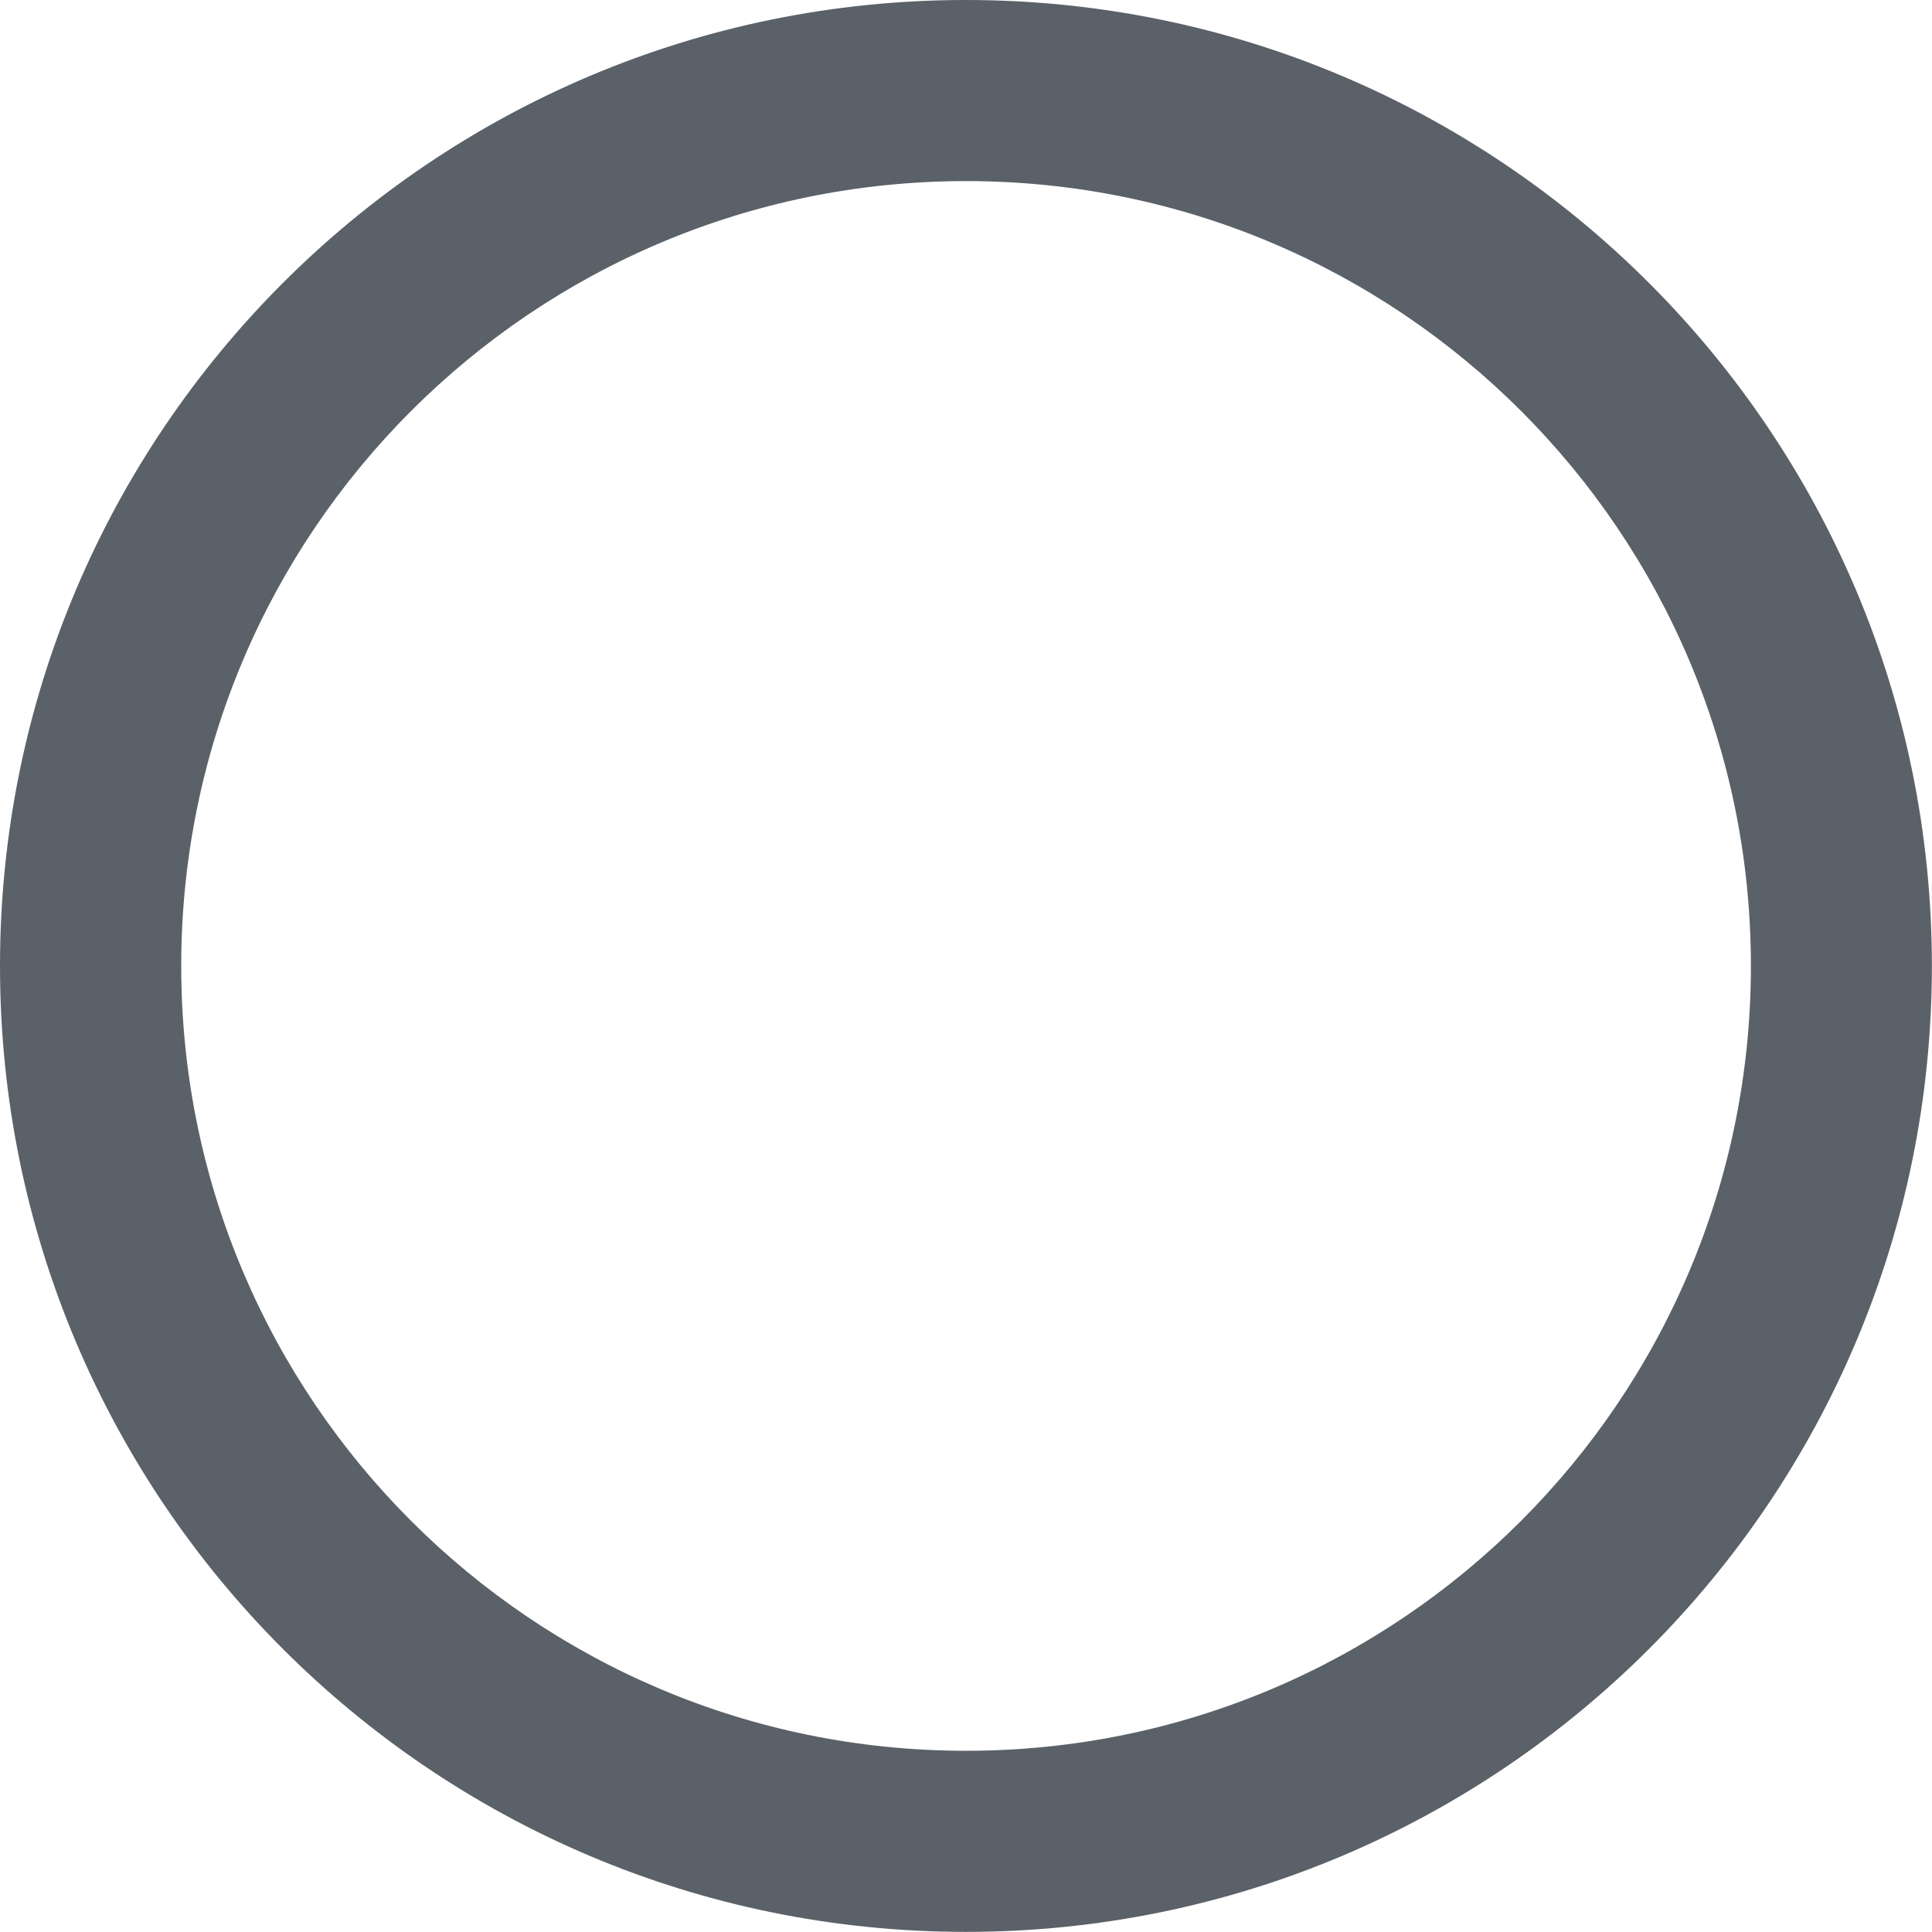
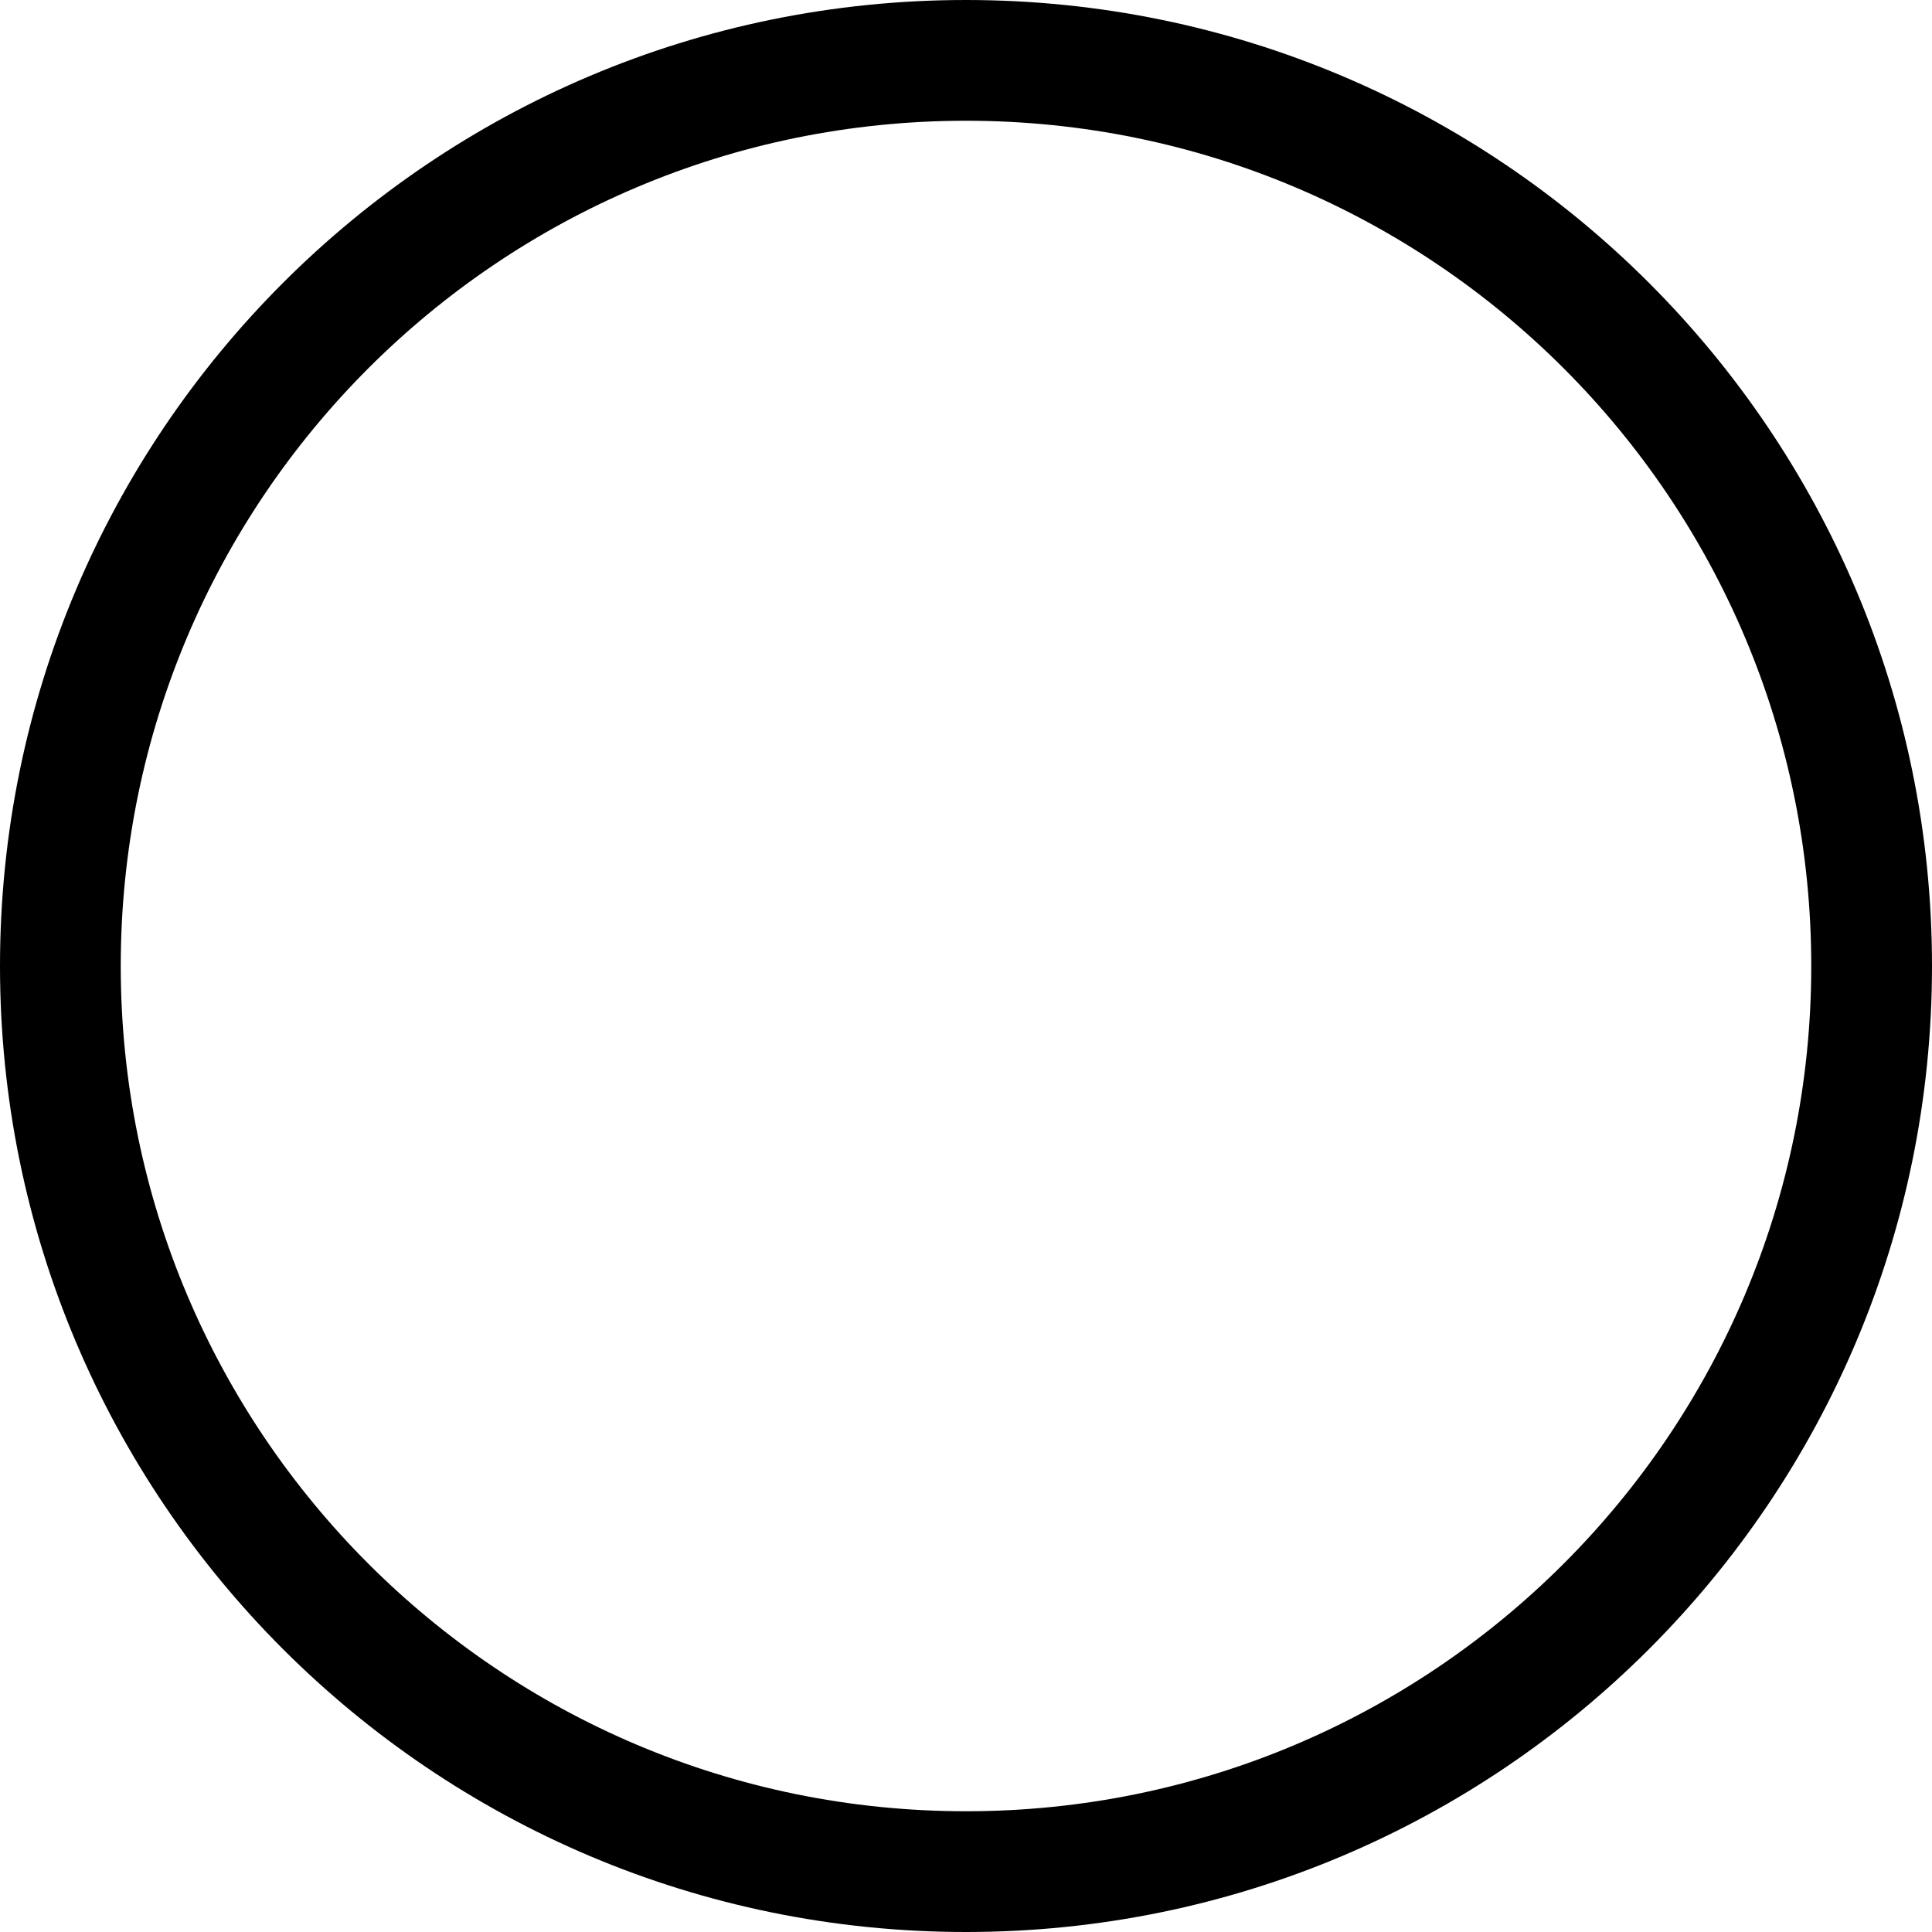
- <svg xmlns="http://www.w3.org/2000/svg" width="16.301" height="16.301" viewBox="0 0 16.301 16.301">
-   <path id="circle-regular" d="M16.3,8.15A8.15,8.15,0,1,1,8.15,0,8.15,8.15,0,0,1,16.3,8.15ZM8.15,1.528A6.622,6.622,0,1,0,14.773,8.15,6.621,6.621,0,0,0,8.15,1.528Z" fill="#5a6168" />
+ <svg xmlns="http://www.w3.org/2000/svg" width="16px" height="16px" viewBox="0 0 16 16" fill="currentColor" class="bi bi-circle">
+   <path d="M8 15A7 7 0 1 1 8 1a7 7 0 0 1 0 14zm0 1A8 8 0 1 0 8 0a8 8 0 0 0 0 16z" />
</svg>
